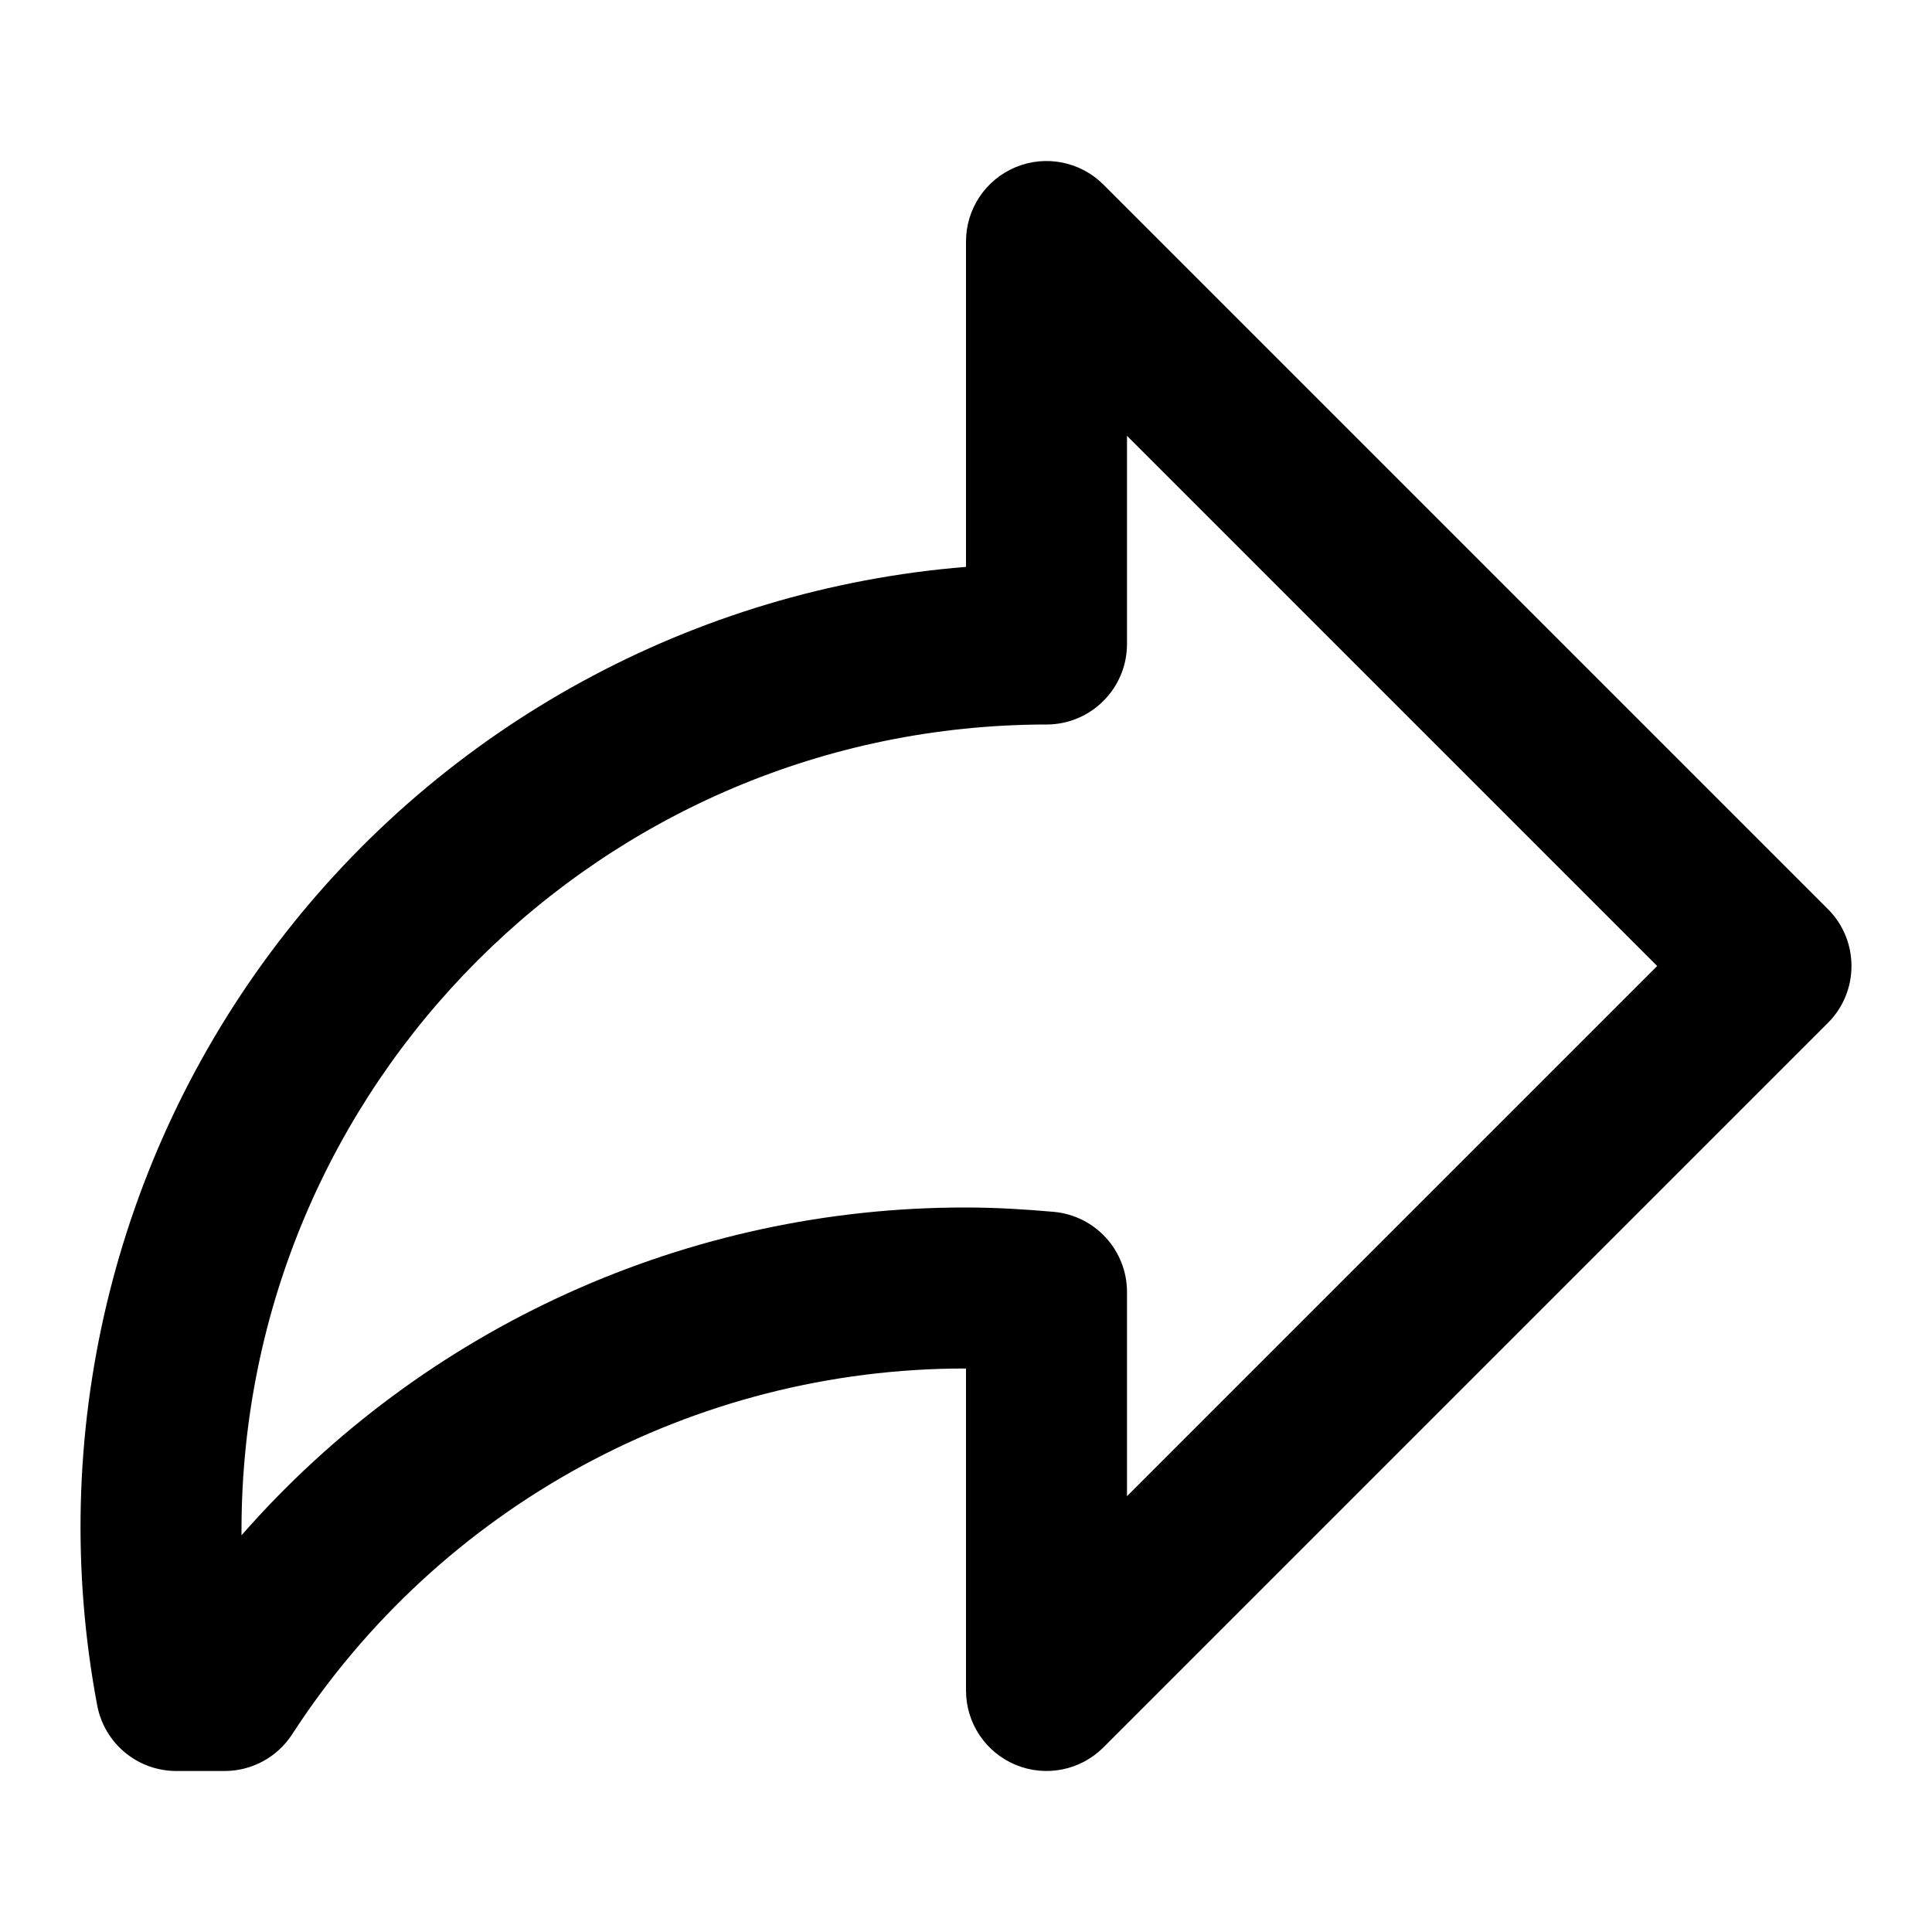
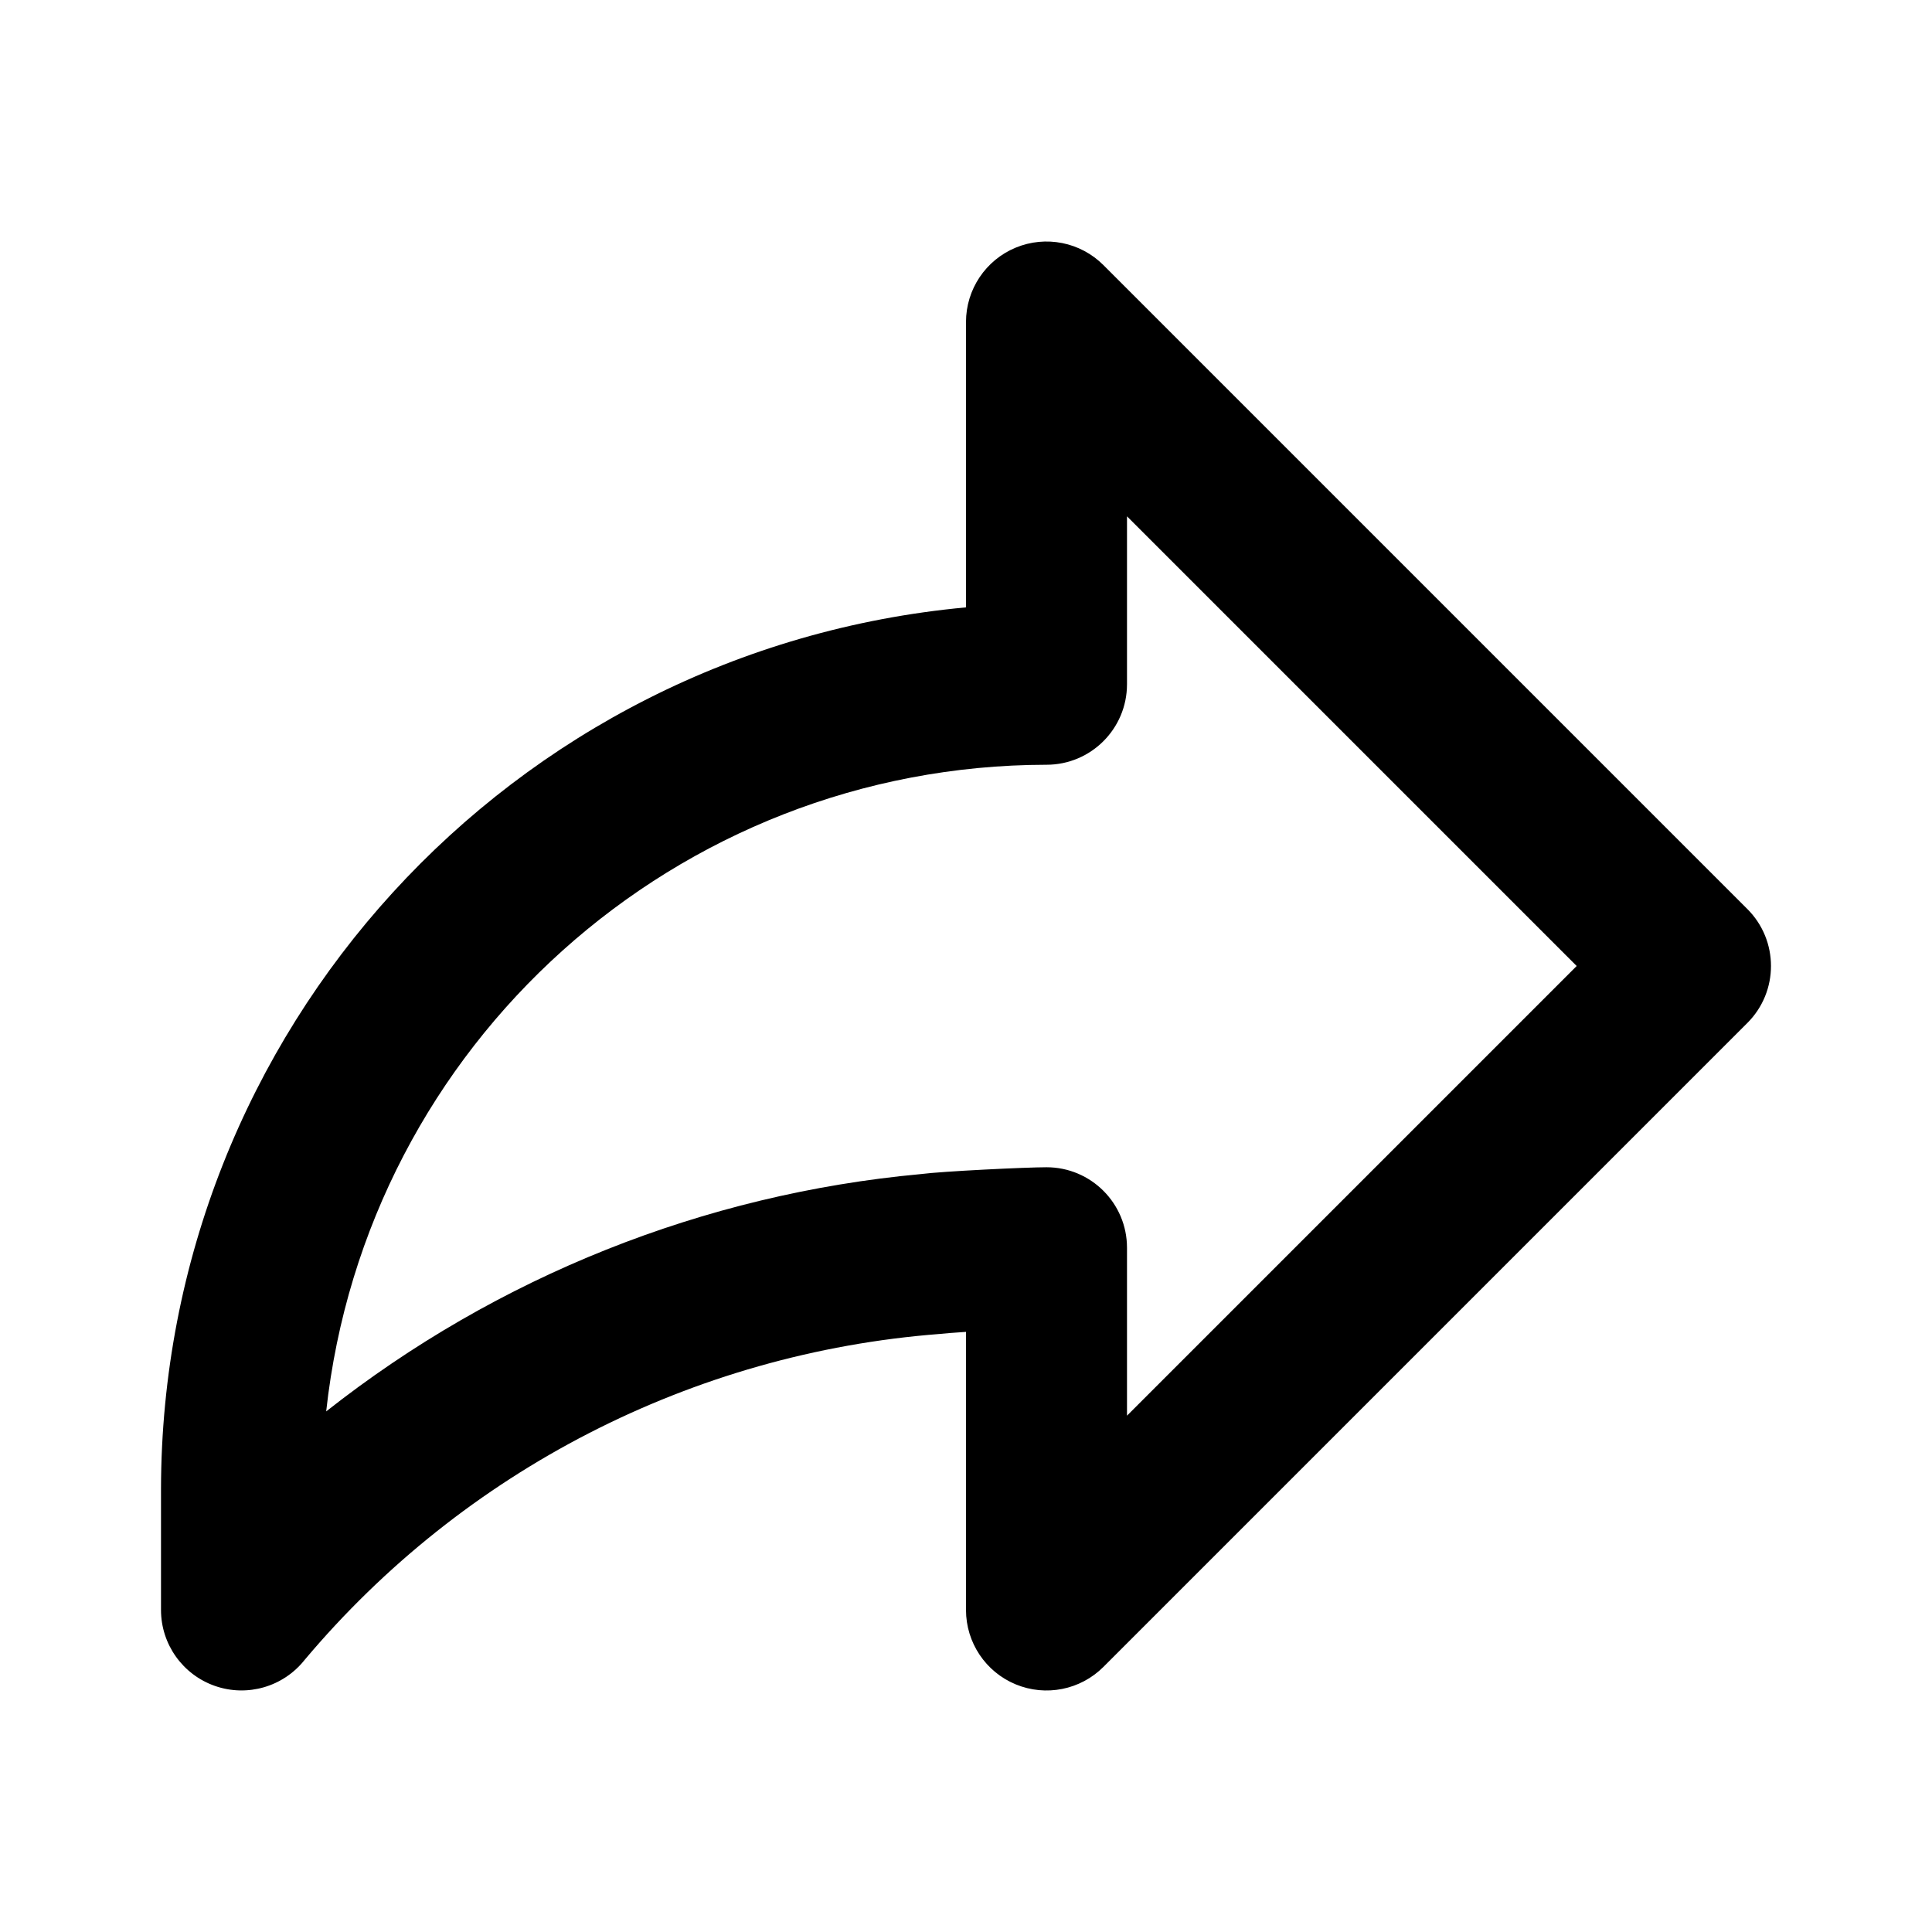
<svg xmlns="http://www.w3.org/2000/svg" viewBox="0 0 24 24">
-   <path d="M22.707 11.293l-9-9A1 1 0 0012 3v4.042a11.965 11.965 0 00-10.793 14.14A1 1 0 002.19 22h.6a1 1 0 00.838-.454A9.96 9.96 0 0112 17v4a1 1 0 001.707.707l9-9a1 1 0 000-1.414zM14 18.586V16.05a1 1 0 00-.91-.996C12.73 15.022 12.37 15 12 15a11.942 11.942 0 00-9 4.072V19A10.011 10.011 0 0113 9a1 1 0 001-1V5.414L20.586 12z" />
+   <path d="M21.707 11.293l-8-8A1 1 0 0012 4v3.545A11.015 11.015 0 002 18.5V20a1 1 0 001.784.62 11.456 11.456 0 017.887-4.049c.05-.006.175-.016.329-.026V20a1 1 0 001.707.707l8-8a1 1 0 000-1.414zM14 17.586V15.5a1 1 0 00-1-1c-.255 0-1.296.05-1.562.085a14.005 14.005 0 00-7.386 2.948A9.013 9.013 0 0113 9.5a1 1 0 001-1V6.414L19.586 12z" />
</svg>
